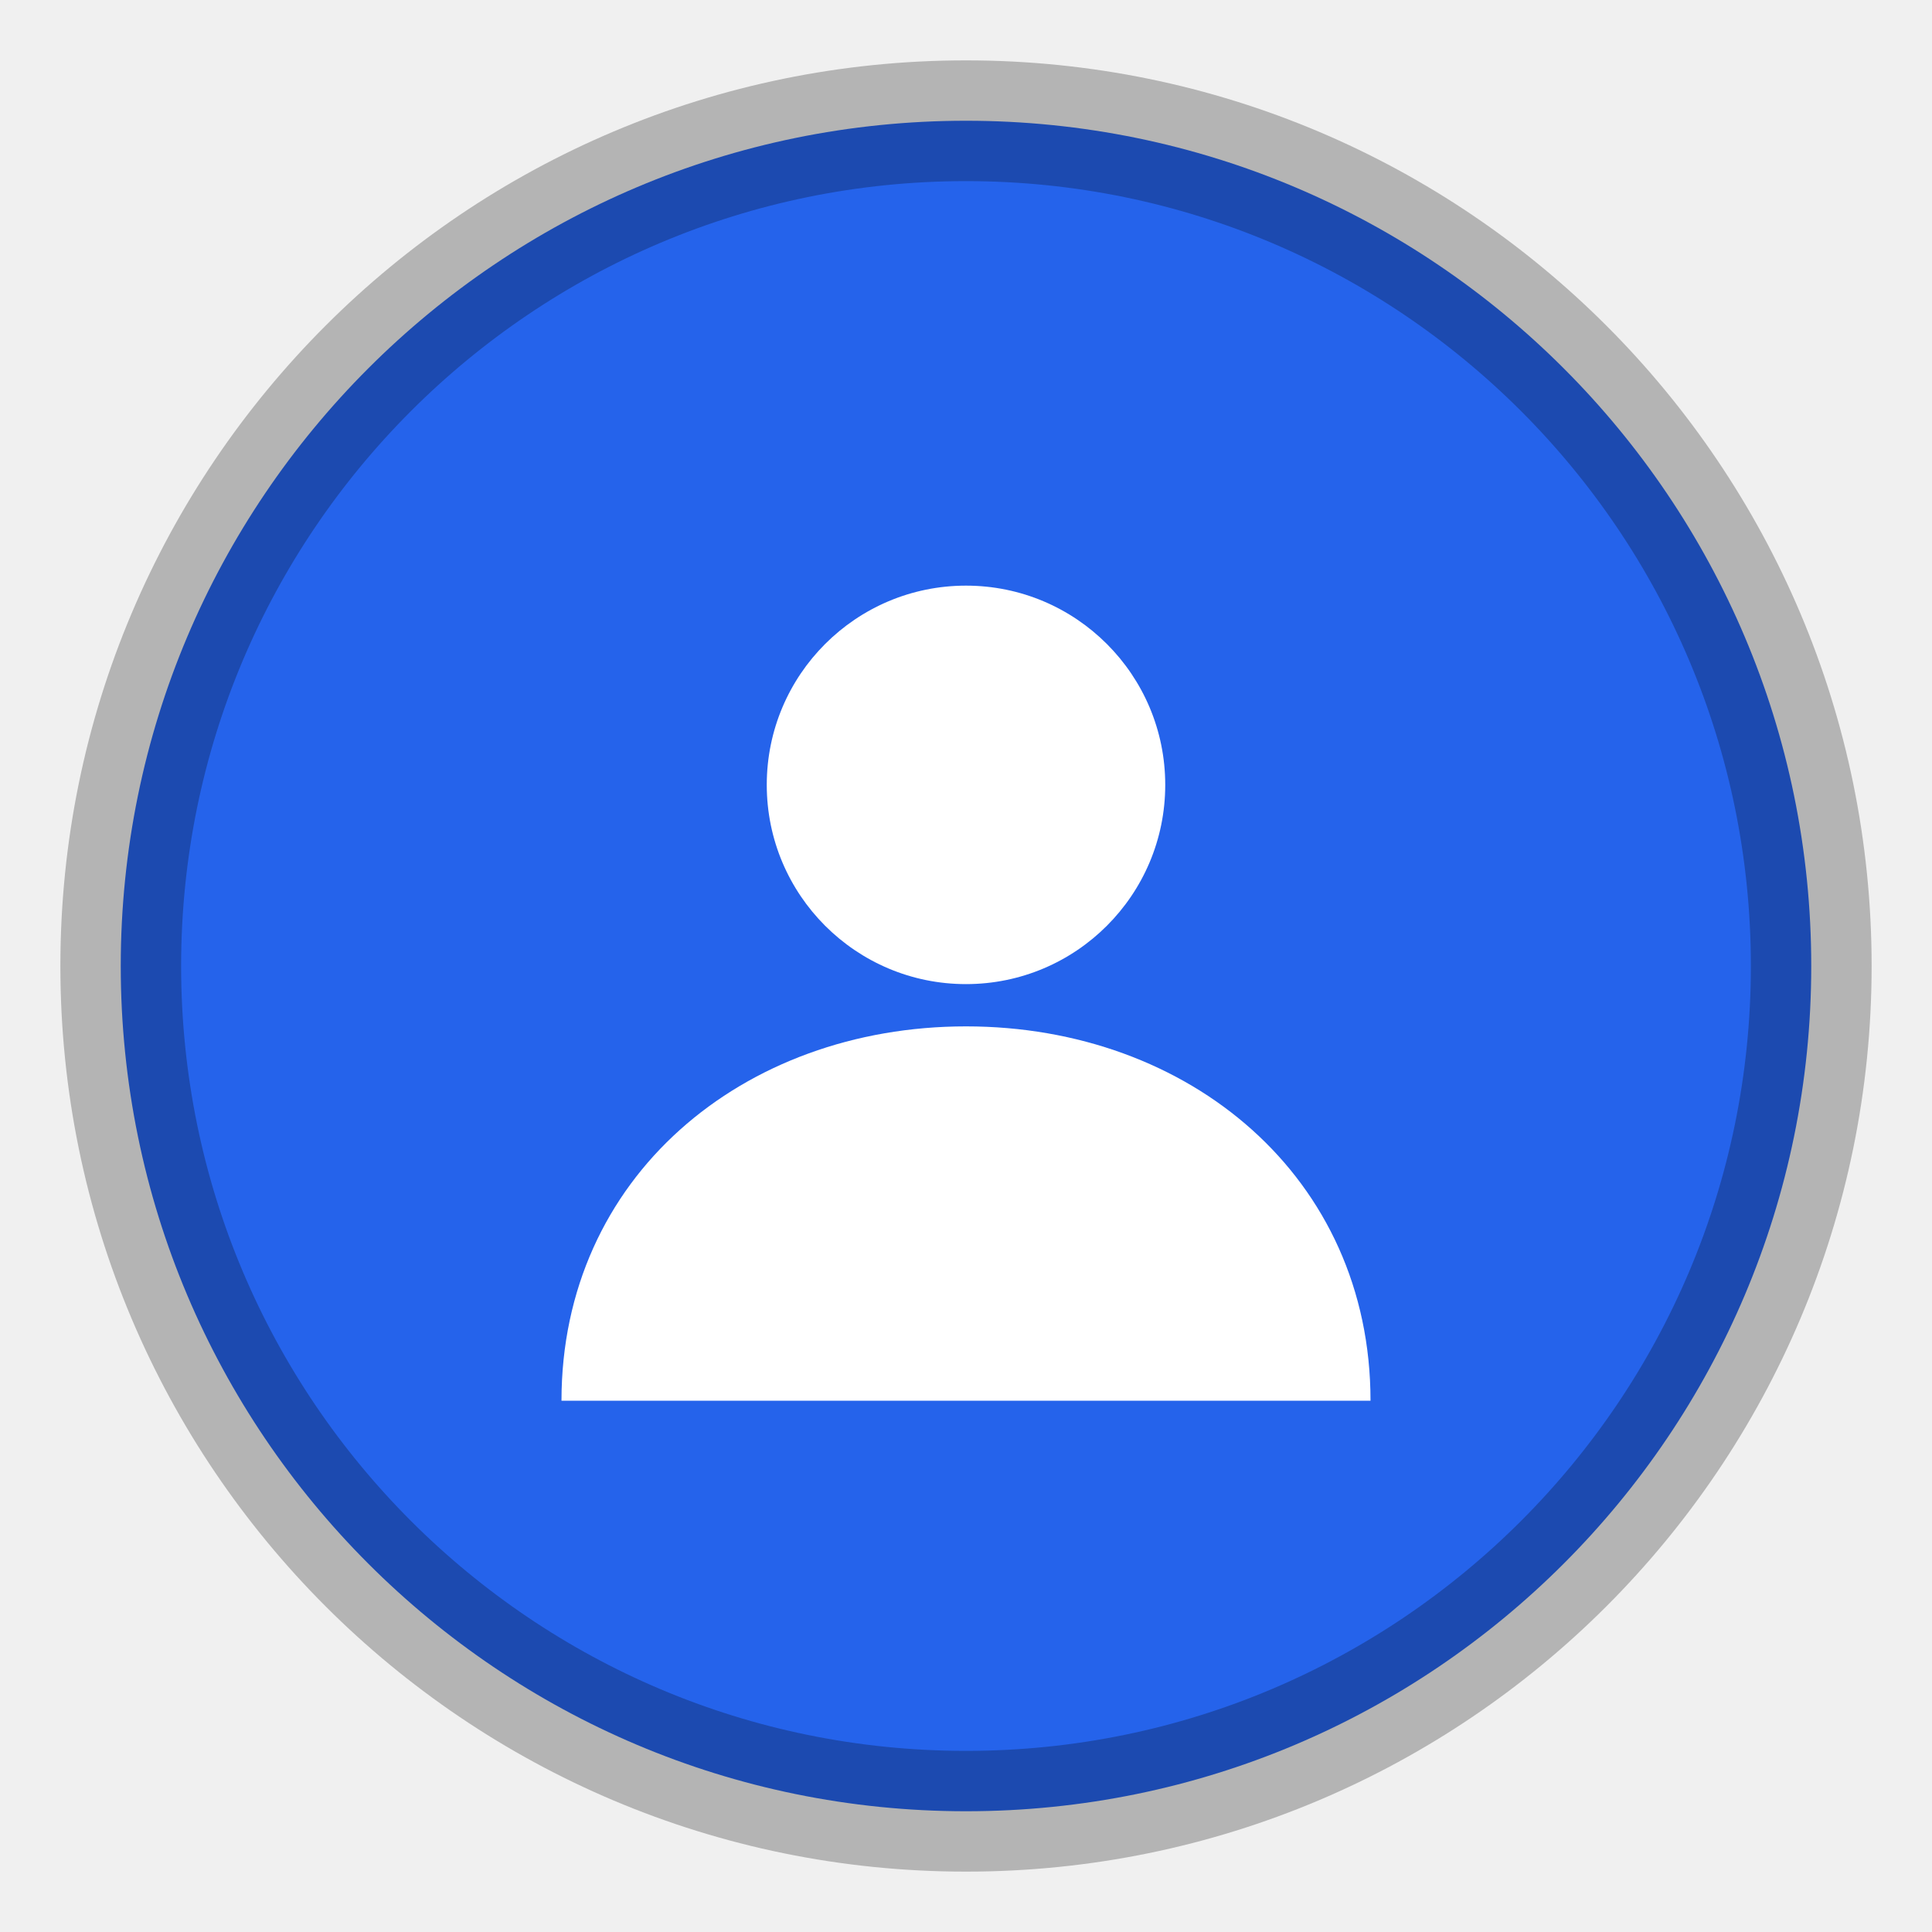
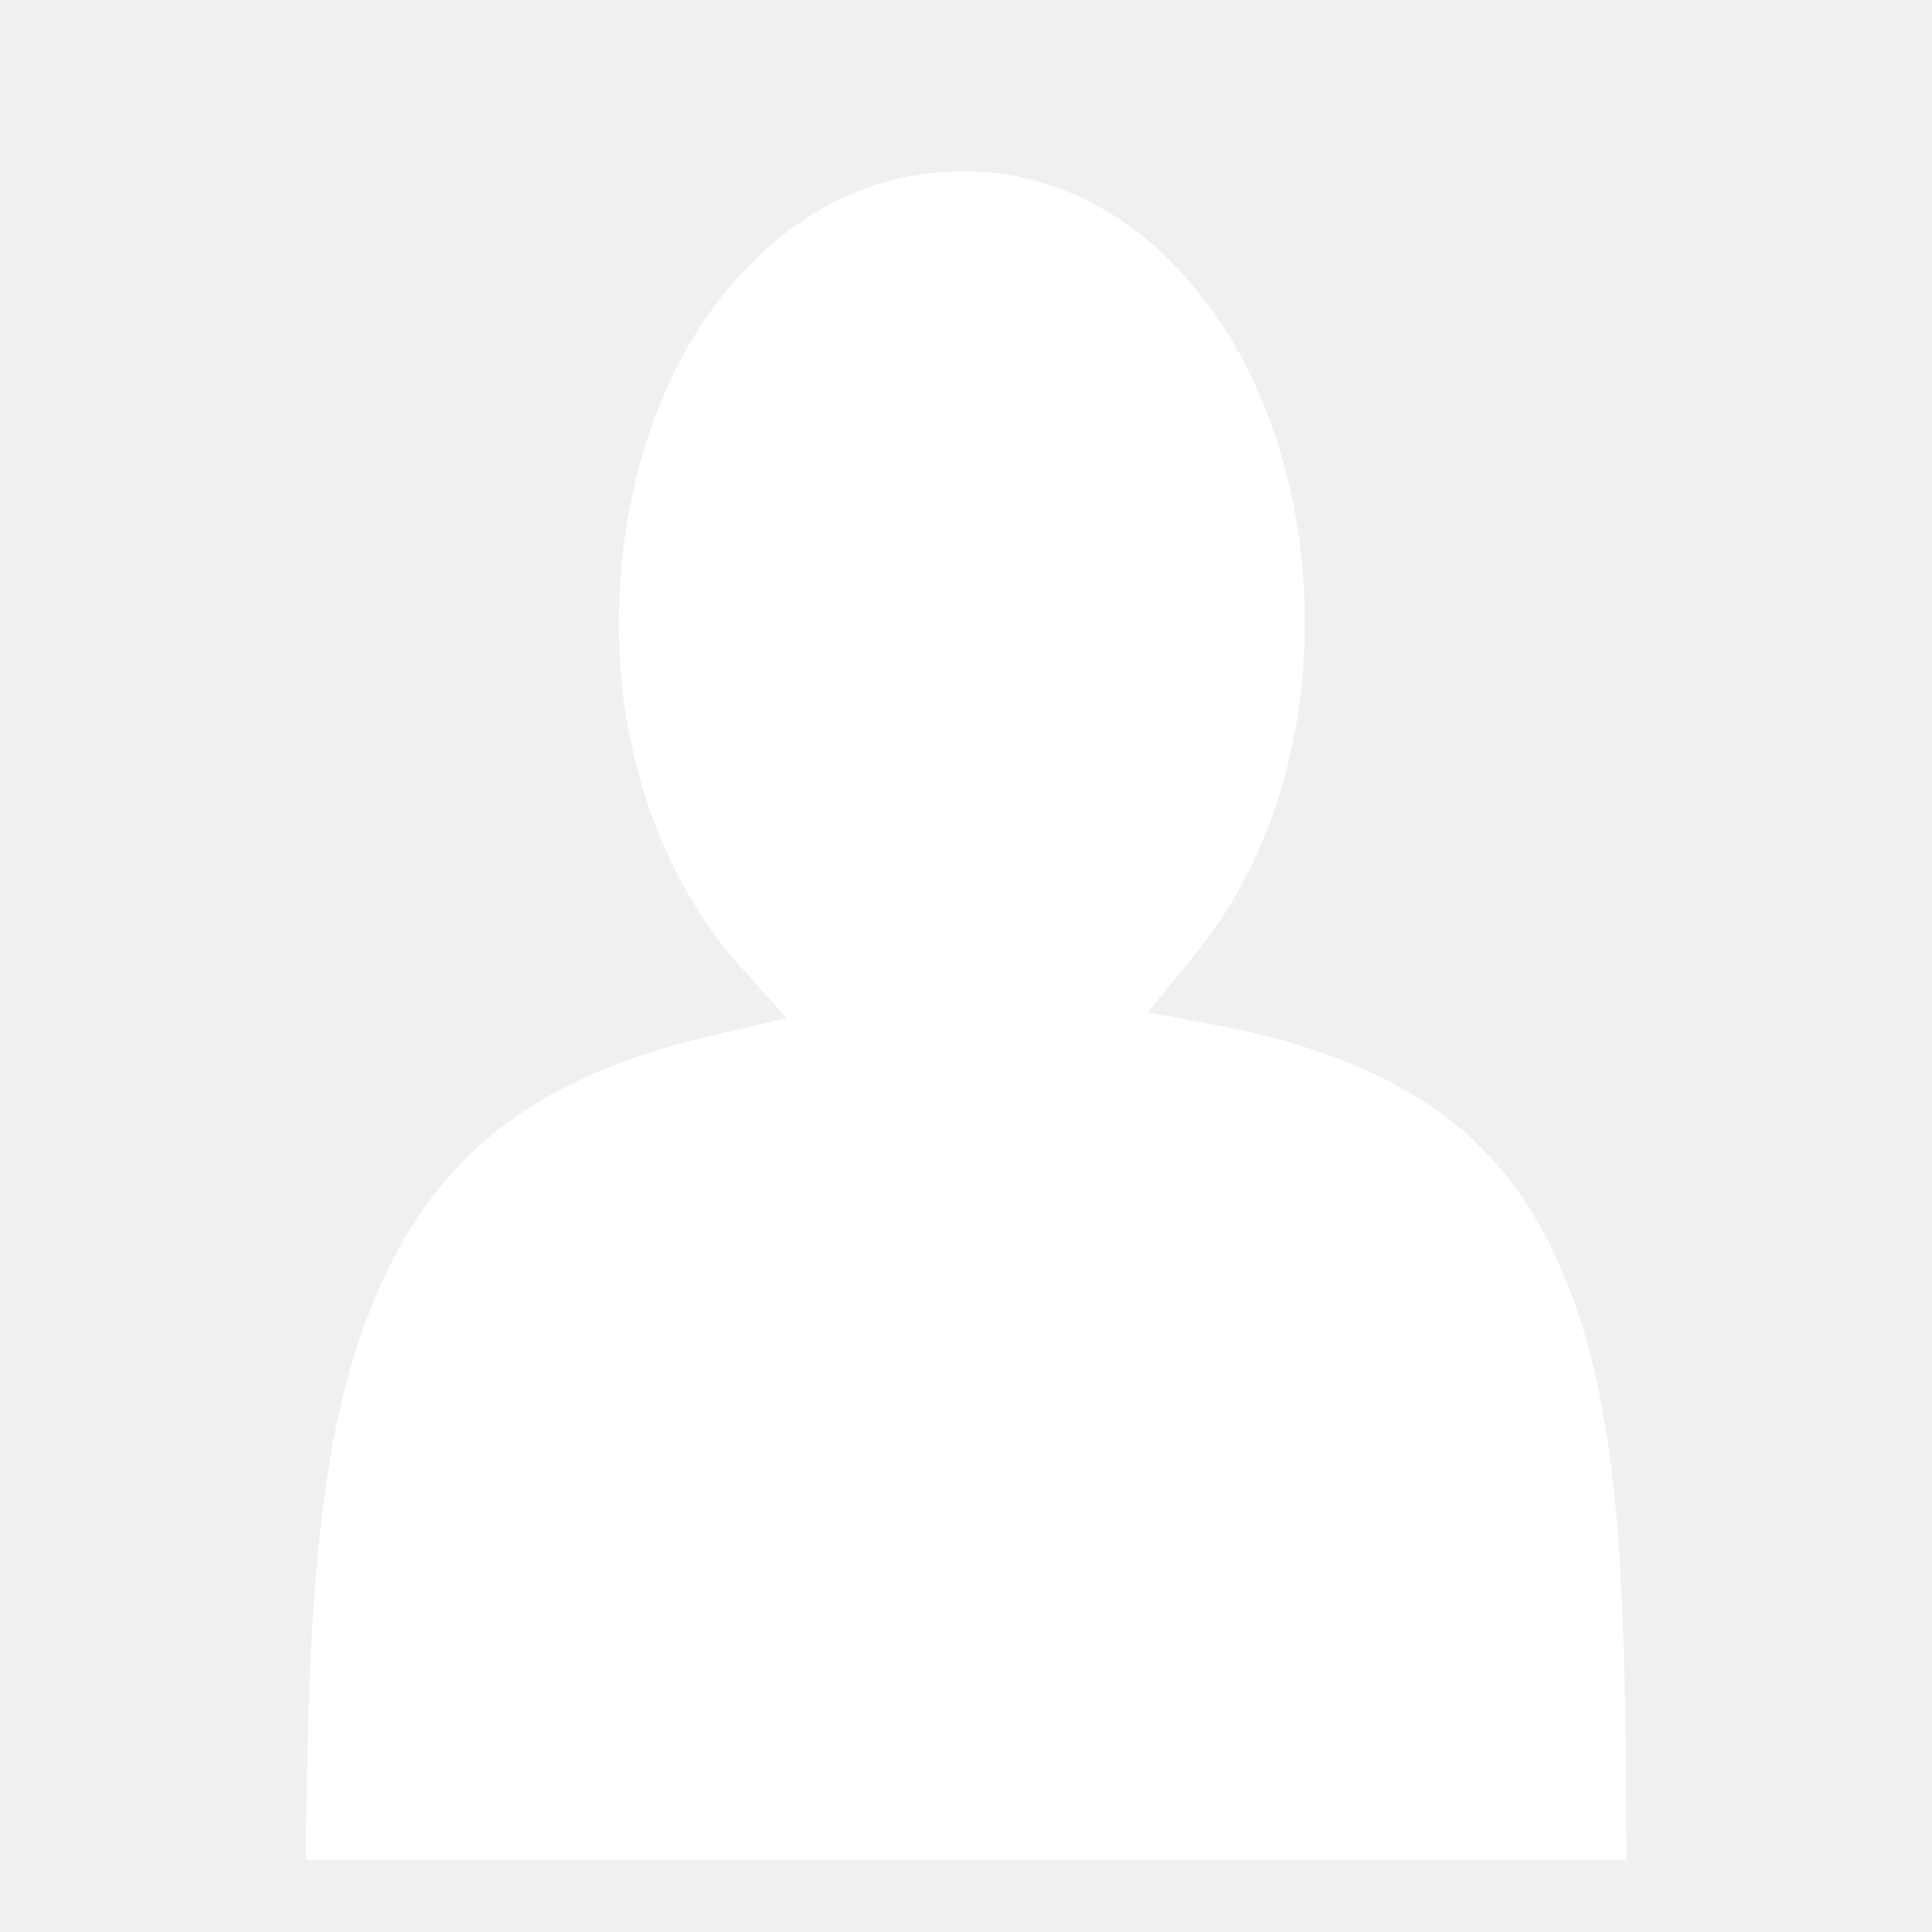
- <svg xmlns="http://www.w3.org/2000/svg" viewBox="0 0 32 32" width="32" height="32">
-   <circle cx="16" cy="16" r="14" fill="#2563eb" stroke="rgba(0,0,0,0.25)" stroke-width="2" />
-   <circle cx="16" cy="13" r="3.3" fill="#fff" />
-   <path d="M9.3 23.2C9.3 19.5 12.3 17 16 17s6.7 2.5 6.7 6.2z" fill="#fff" />
+ <svg xmlns="http://www.w3.org/2000/svg" viewBox="0 0 512 512" width="32" height="32" fill="#ffffff">
+   <path fill="#ffffff" d="M255 45.4c-24.5 0-47 11.8-63.9 33.4c-16.9 21.5-27.1 52.6-27.1 86.5c0 36 12.1 67.5 31 89.5l13.5 15l-19.6 4.6c-52.3 11.9-77.4 36.9-91.75 75.2c-13.7 35.7-15.6 84.8-16.1 143.3H431c-.2-58.7-.5-109.3-13-145.5c-13.4-39.4-37.9-64.3-94-75.4l-19.9-3.7l12.9-15.7c17.7-21.9 28.8-52.6 28.8-87.5c0-33.9-10.3-64.9-27.2-86.3c-16.8-21.7-39.3-33.6-63.6-33.4" />
</svg>
